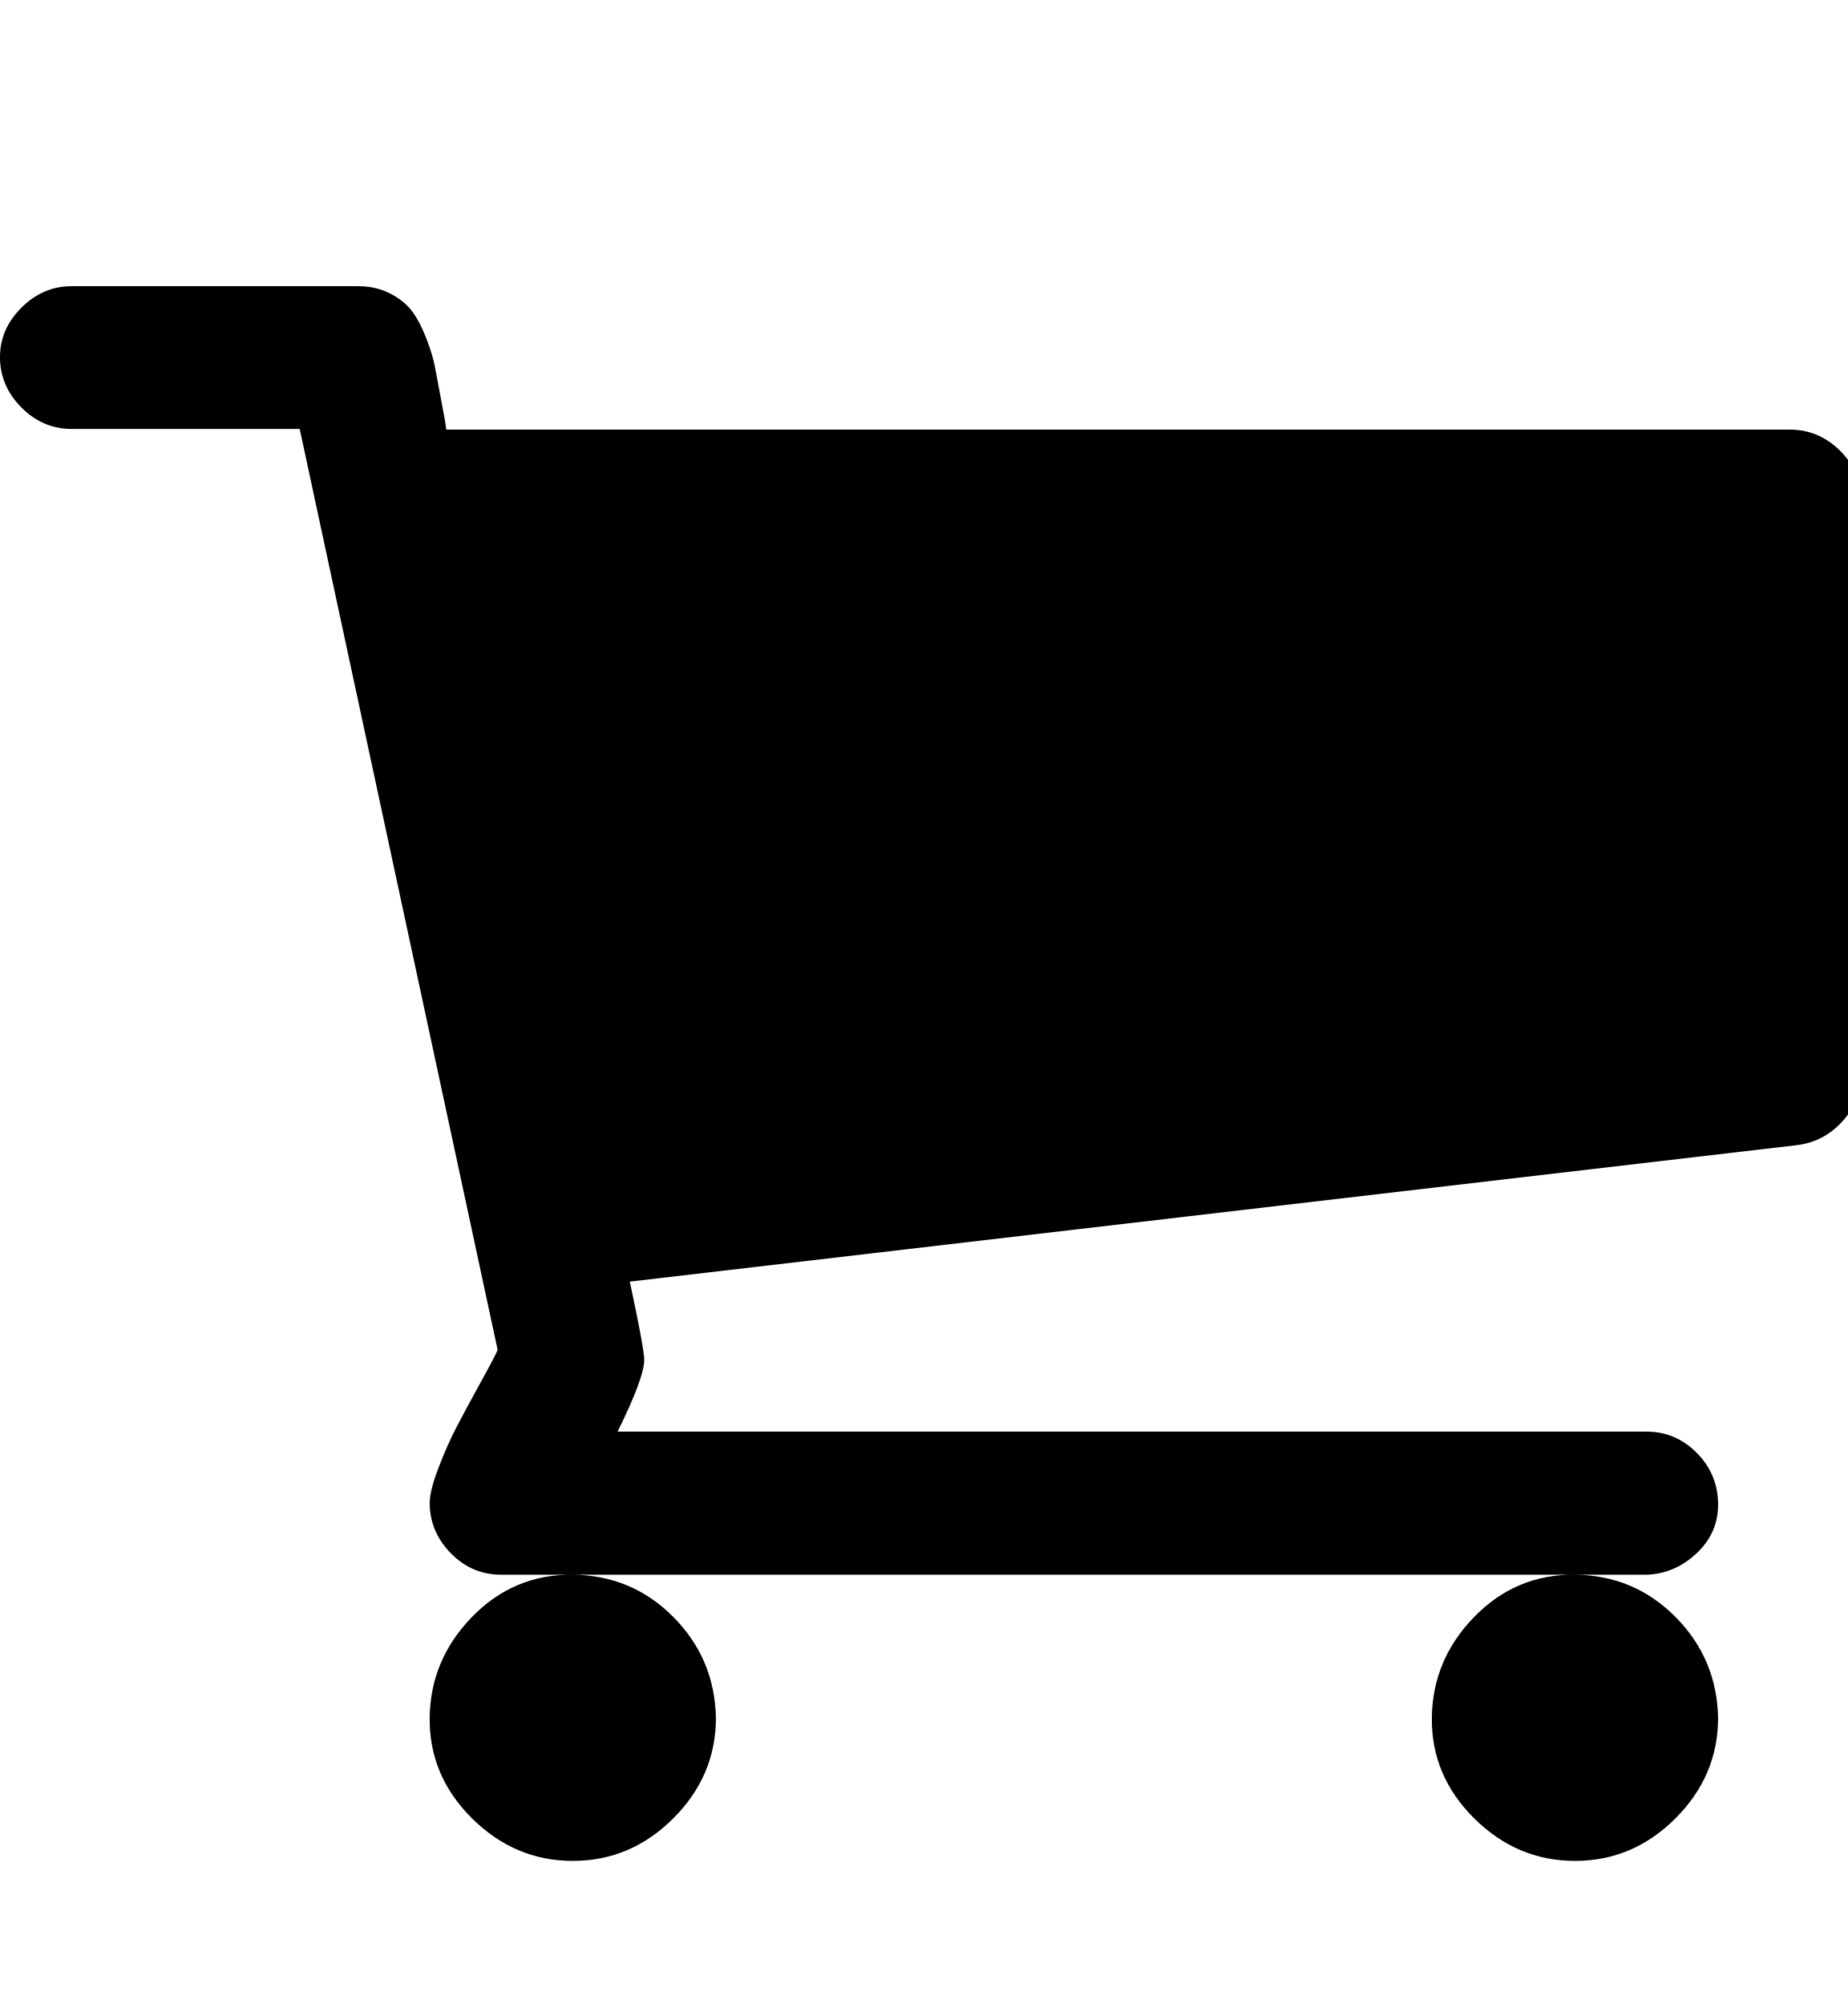
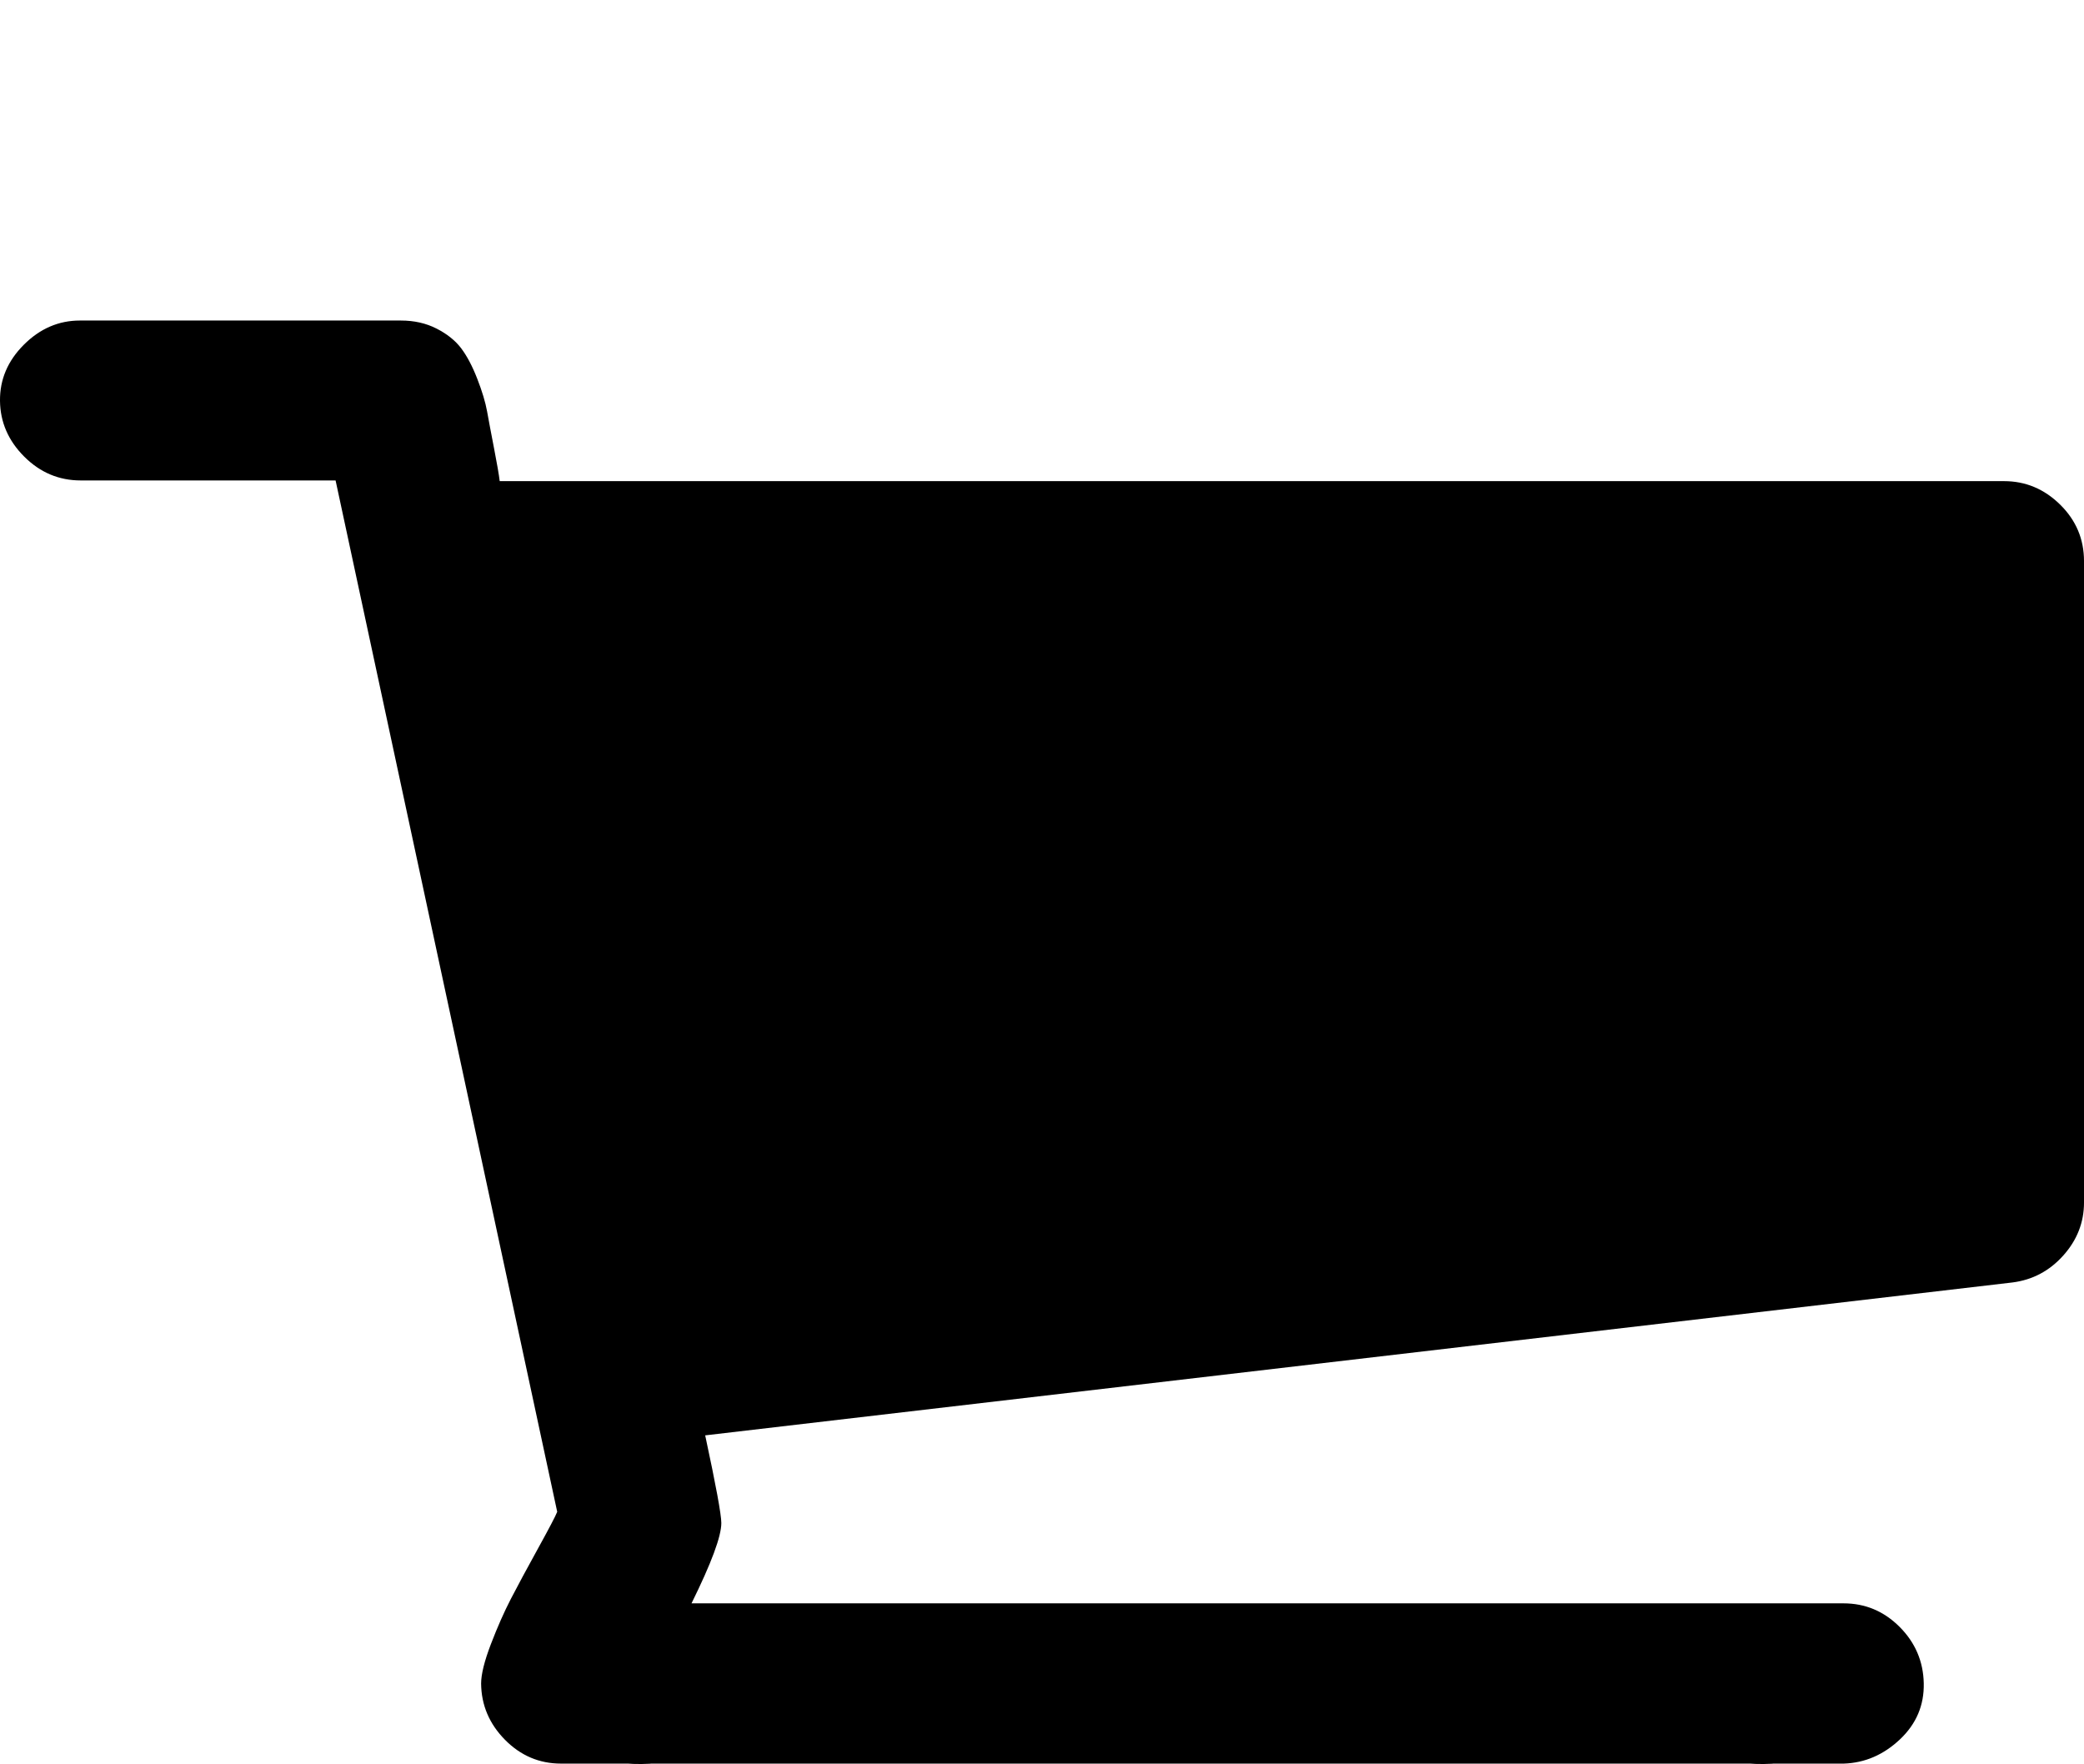
- <svg xmlns="http://www.w3.org/2000/svg" id="cart" width="59" height="64">
+ <svg xmlns="http://www.w3.org/2000/svg" id="cart">
  <path d="M22.86 54.86q0 1.85-1.36 3.21t-3.21 1.36-3.22-1.36-1.35-3.21 1.35-3.22 3.22-1.35 3.21 1.35 1.36 3.22zm32 0q0 1.85-1.36 3.21t-3.21 1.36-3.22-1.36-1.35-3.21 1.35-3.22 3.22-1.35 3.21 1.35 1.36 3.22zM59.43 16v18.29q0 .85-.59 1.51t-1.45.77l-37.28 4.36q.46 2.14.46 2.5 0 .57-.85 2.29h32.85q.93 0 1.6.67t.69 1.61-.68 1.6-1.6.69H16q-.93 0-1.6-.68t-.68-1.6q0-.4.28-1.13t.57-1.29.77-1.43.55-1.05L9.57 13.7H2.3q-.93 0-1.61-.68T0 11.43t.68-1.6 1.6-.69h9.15q.57 0 1.02.23t.7.56.46.87.28.93.2 1.06.16.93h42.9q.92 0 1.6.67t.68 1.61z" />
</svg>
